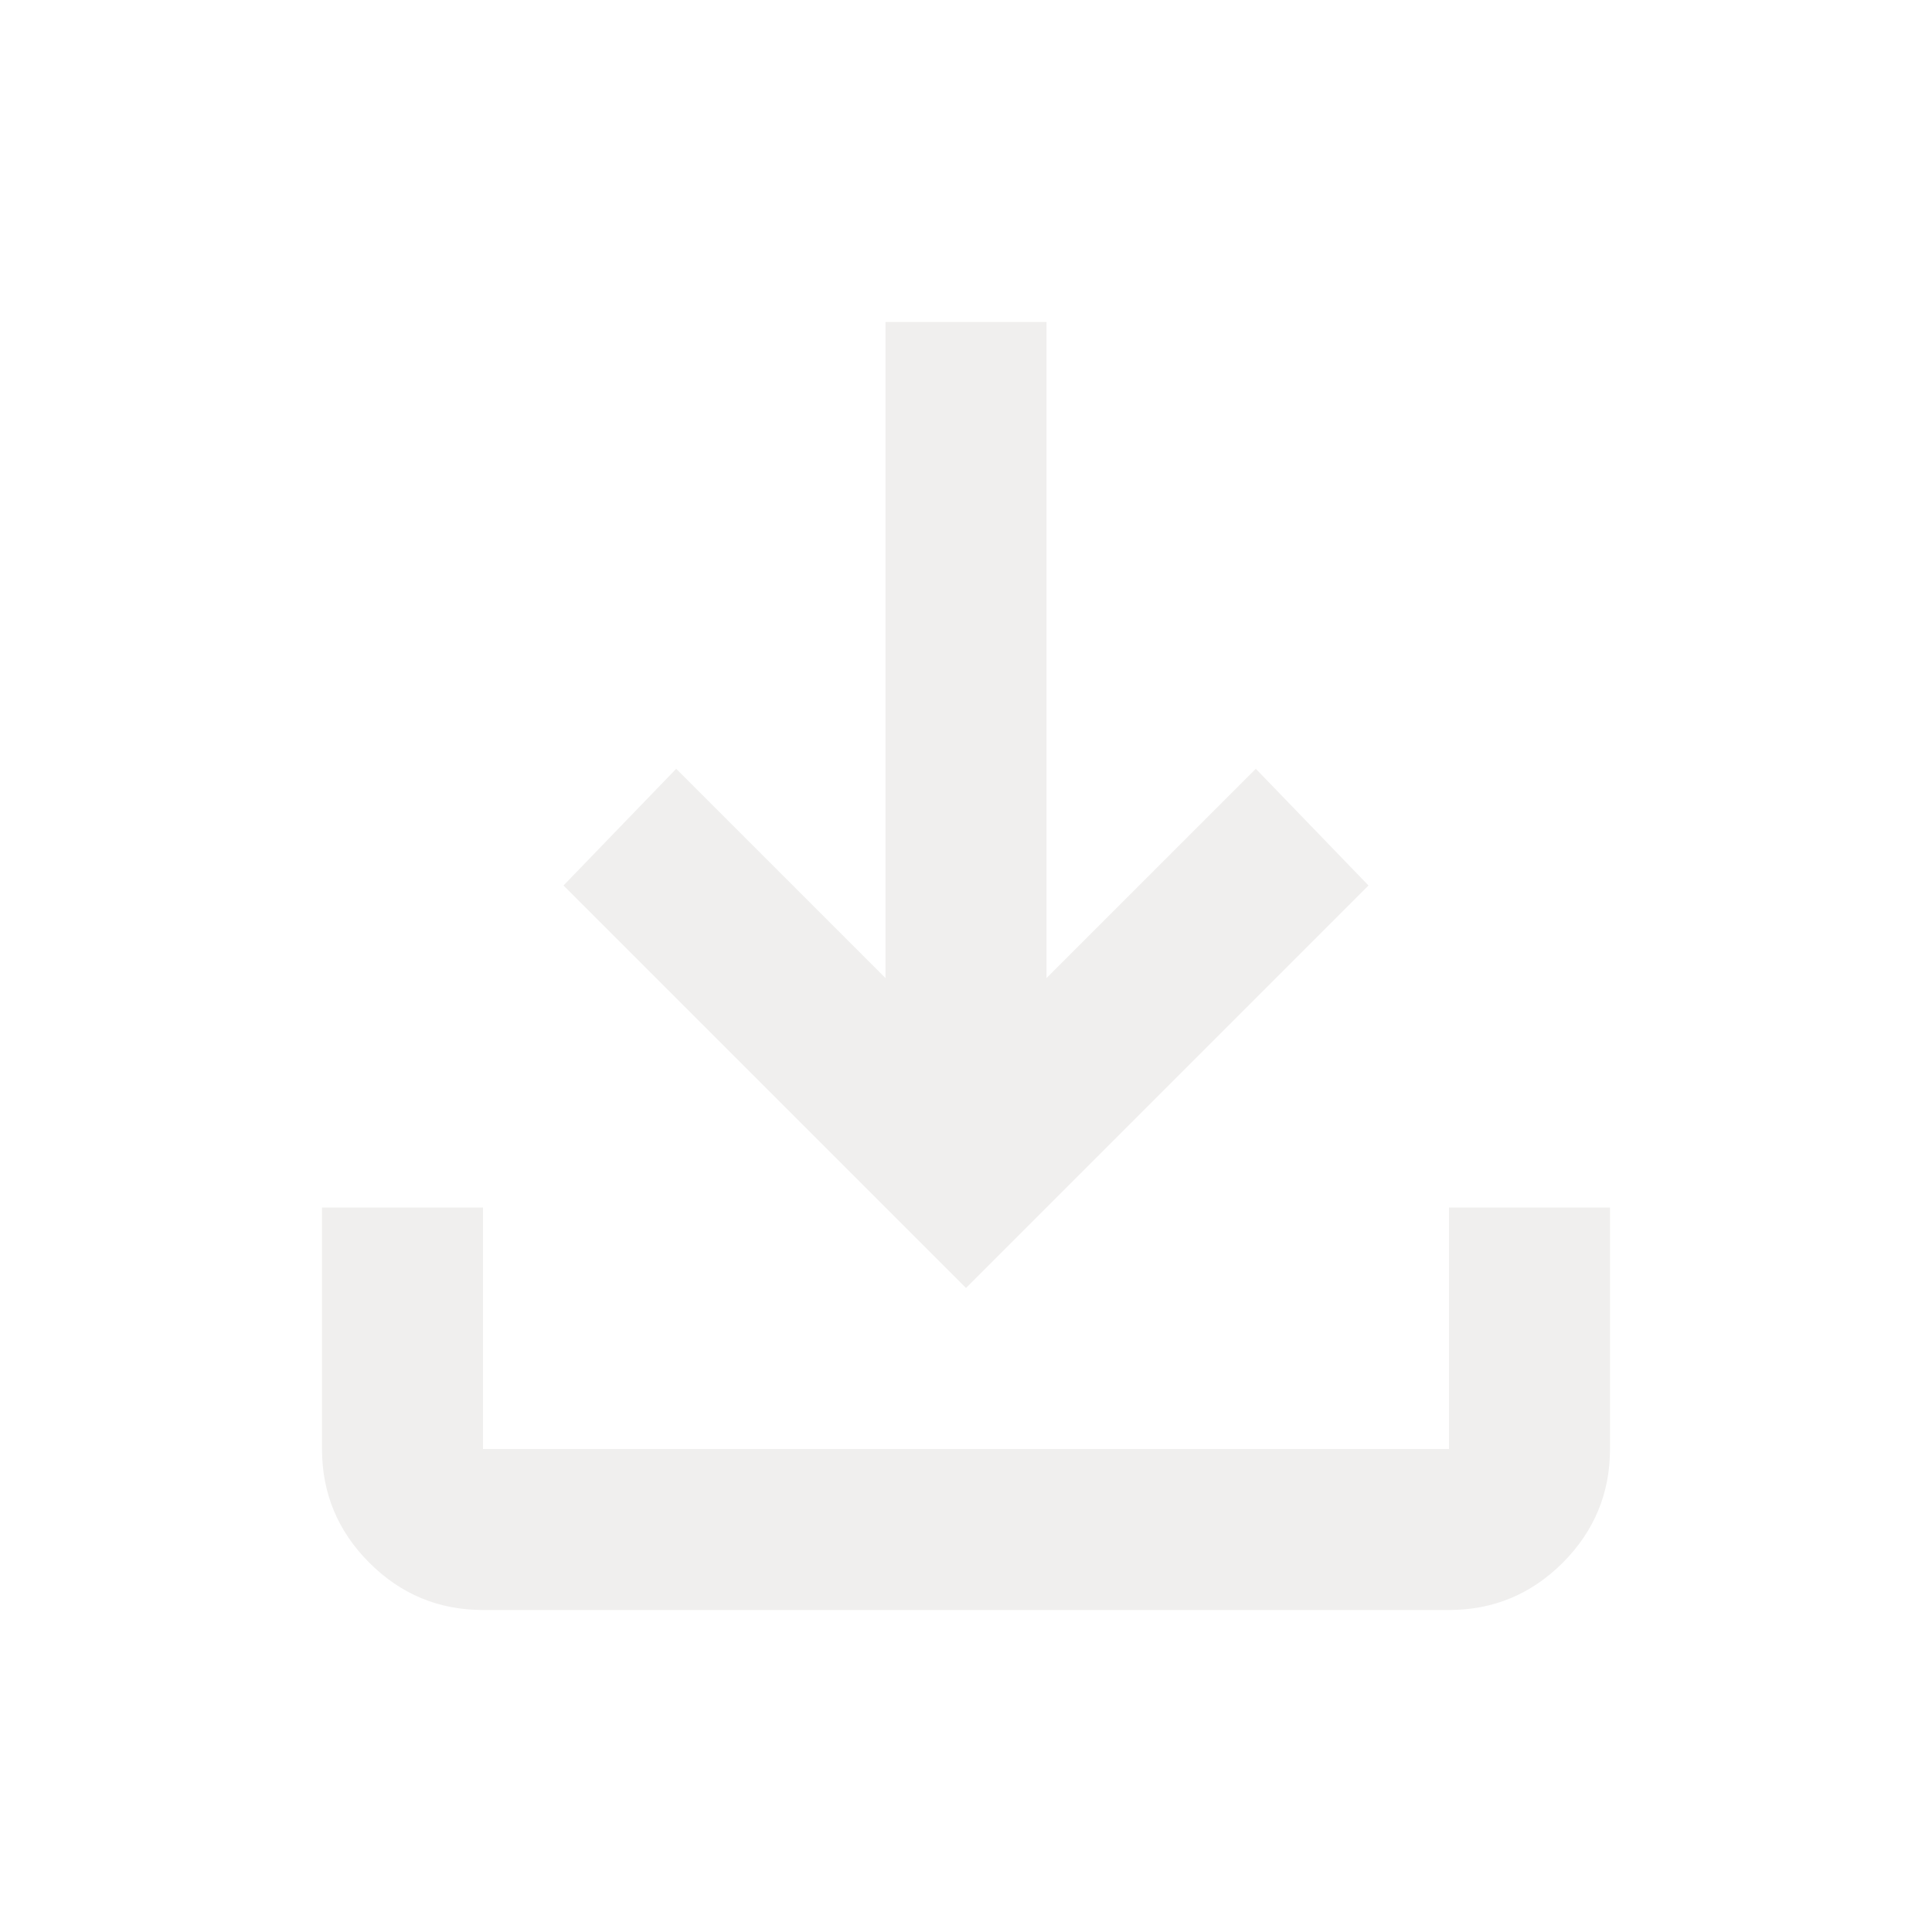
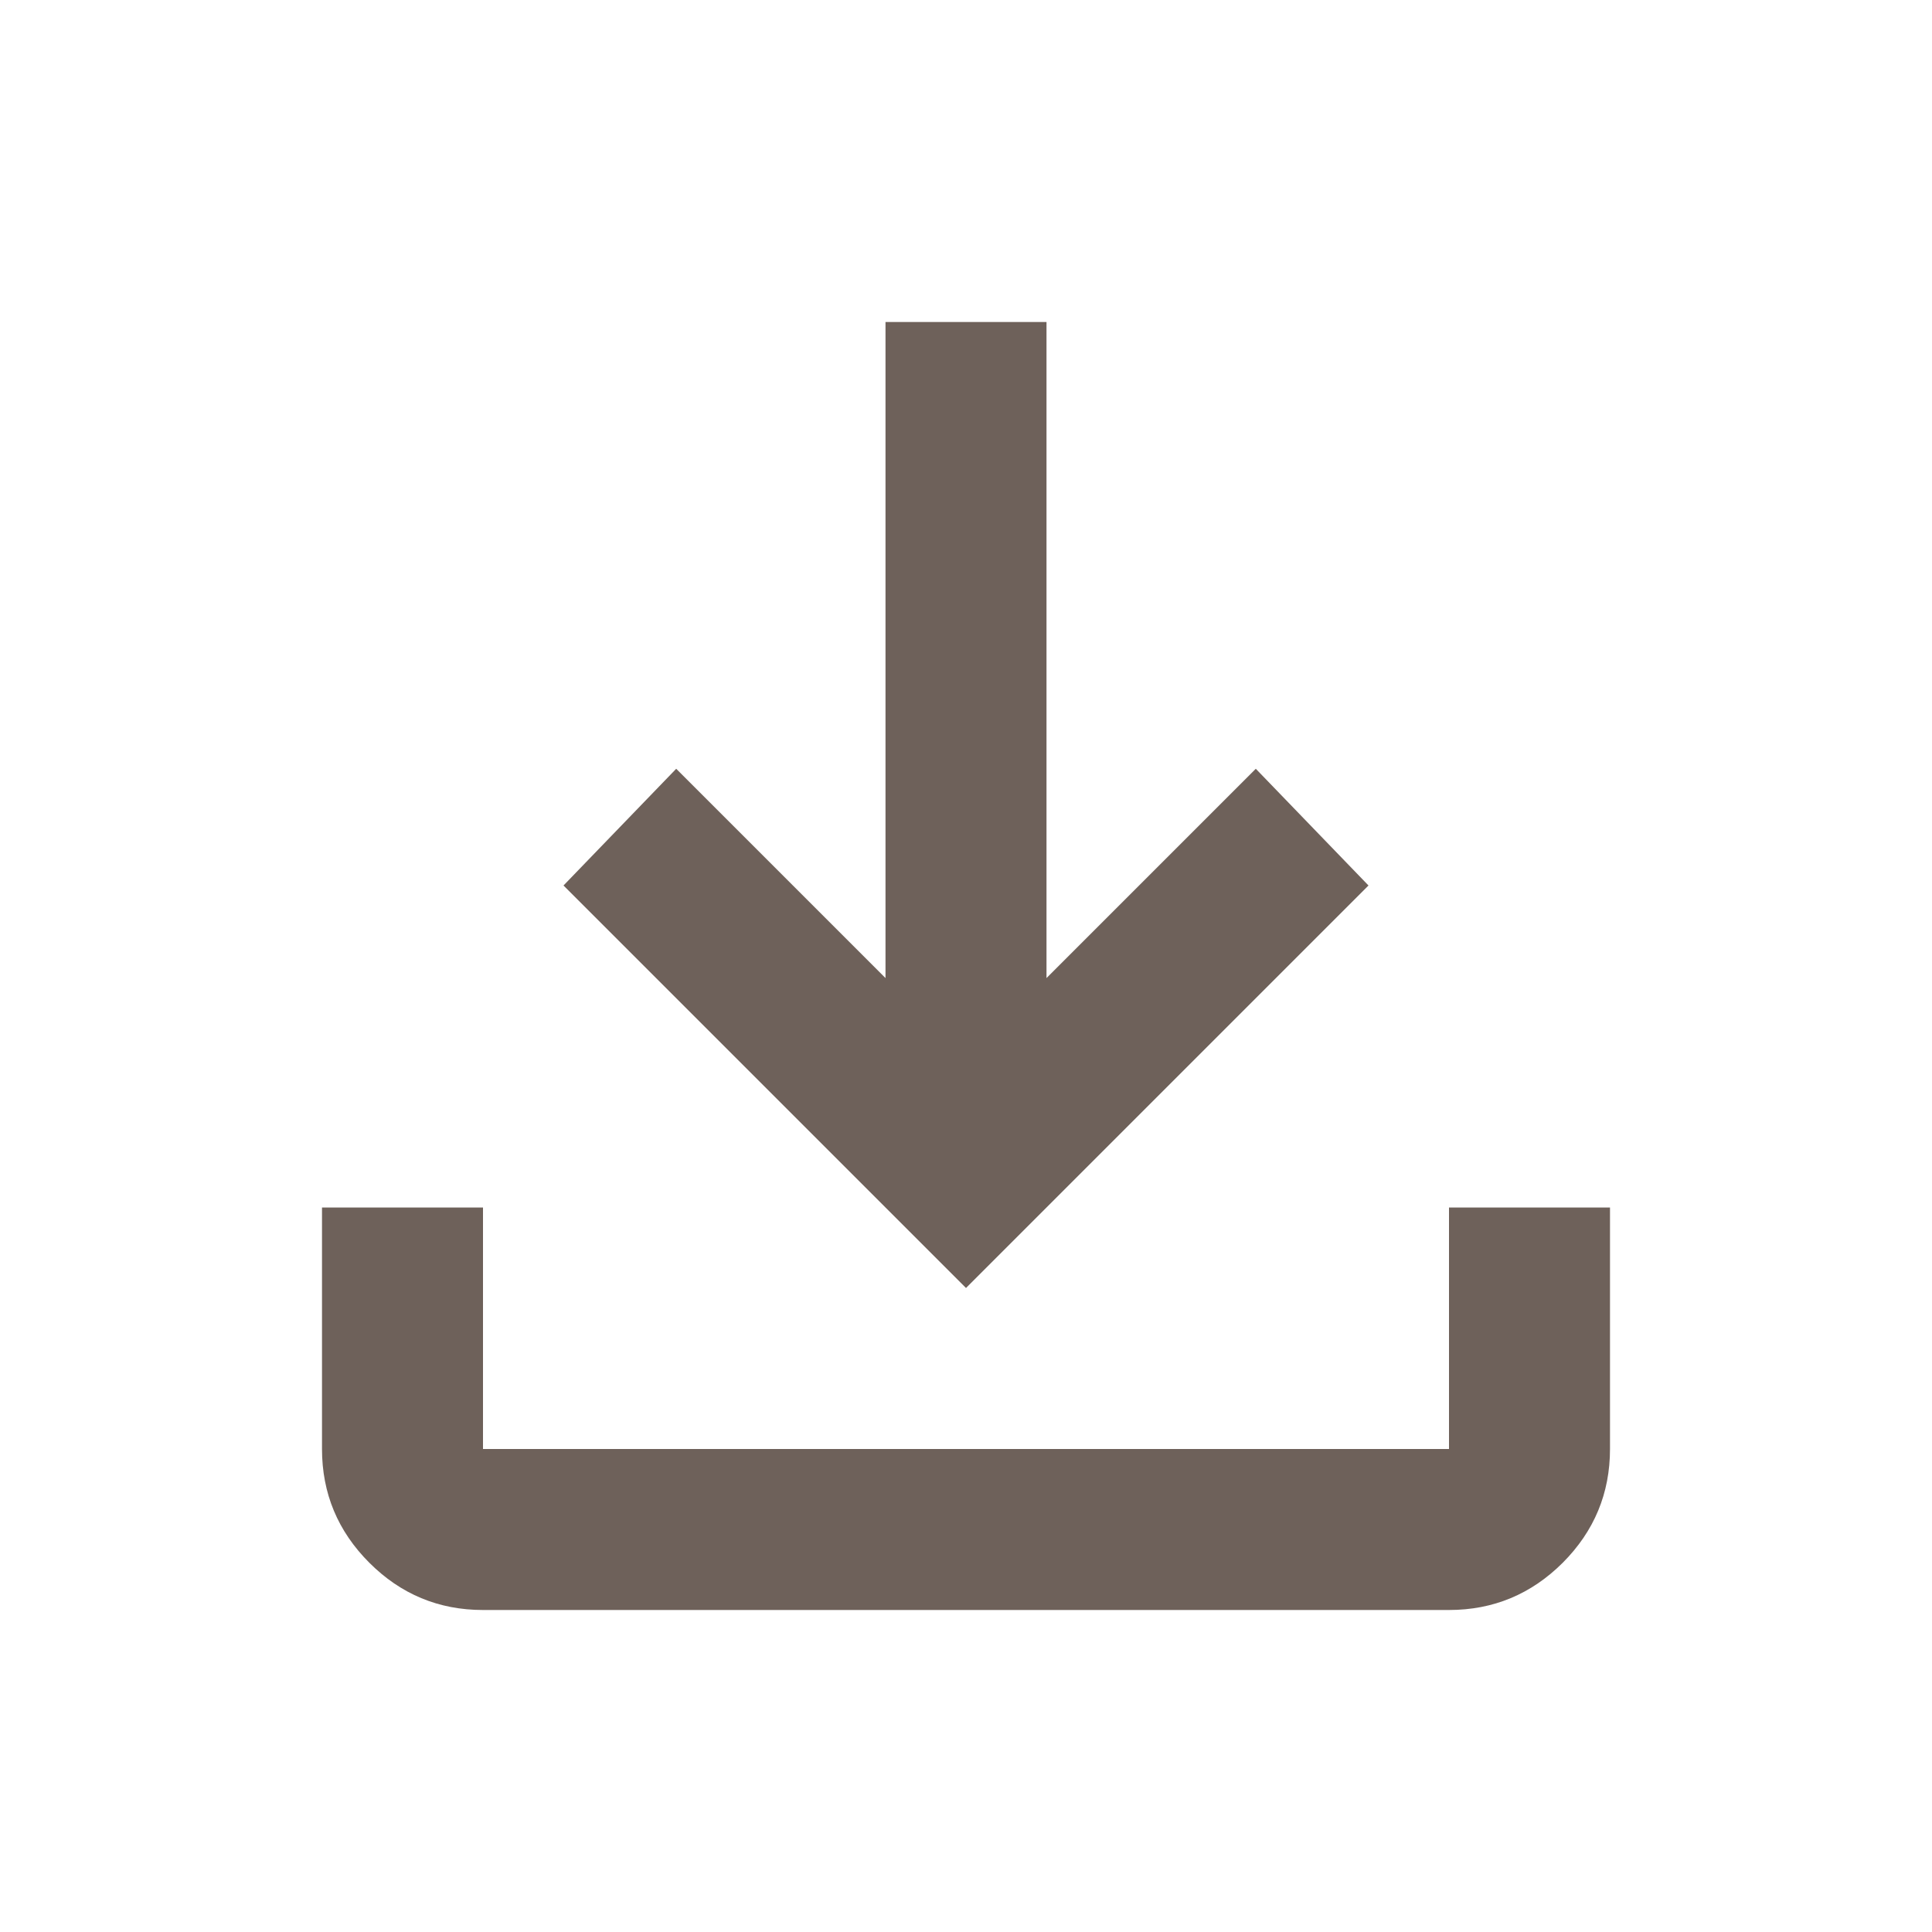
<svg xmlns="http://www.w3.org/2000/svg" width="24" height="24" viewBox="0 0 24 24" fill="none">
-   <path d="M12 16L7 11L8.4 9.55L11 12.15V4H13V12.15L15.6 9.55L17 11L12 16ZM6 20C5.45 20 4.979 19.804 4.588 19.413C4.196 19.021 4 18.55 4 18V15H6V18H18V15H20V18C20 18.55 19.804 19.021 19.413 19.413C19.021 19.804 18.55 20 18 20H6Z" fill="#F0EFEE" />
+   <path d="M12 16L7 11L8.4 9.55L11 12.15V4H13V12.15L15.6 9.55L17 11L12 16ZM6 20C5.45 20 4.979 19.804 4.588 19.413C4.196 19.021 4 18.55 4 18V15H6V18H18V15H20V18C20 18.55 19.804 19.021 19.413 19.413C19.021 19.804 18.55 20 18 20H6Z" fill="#6E615A" />
</svg>
